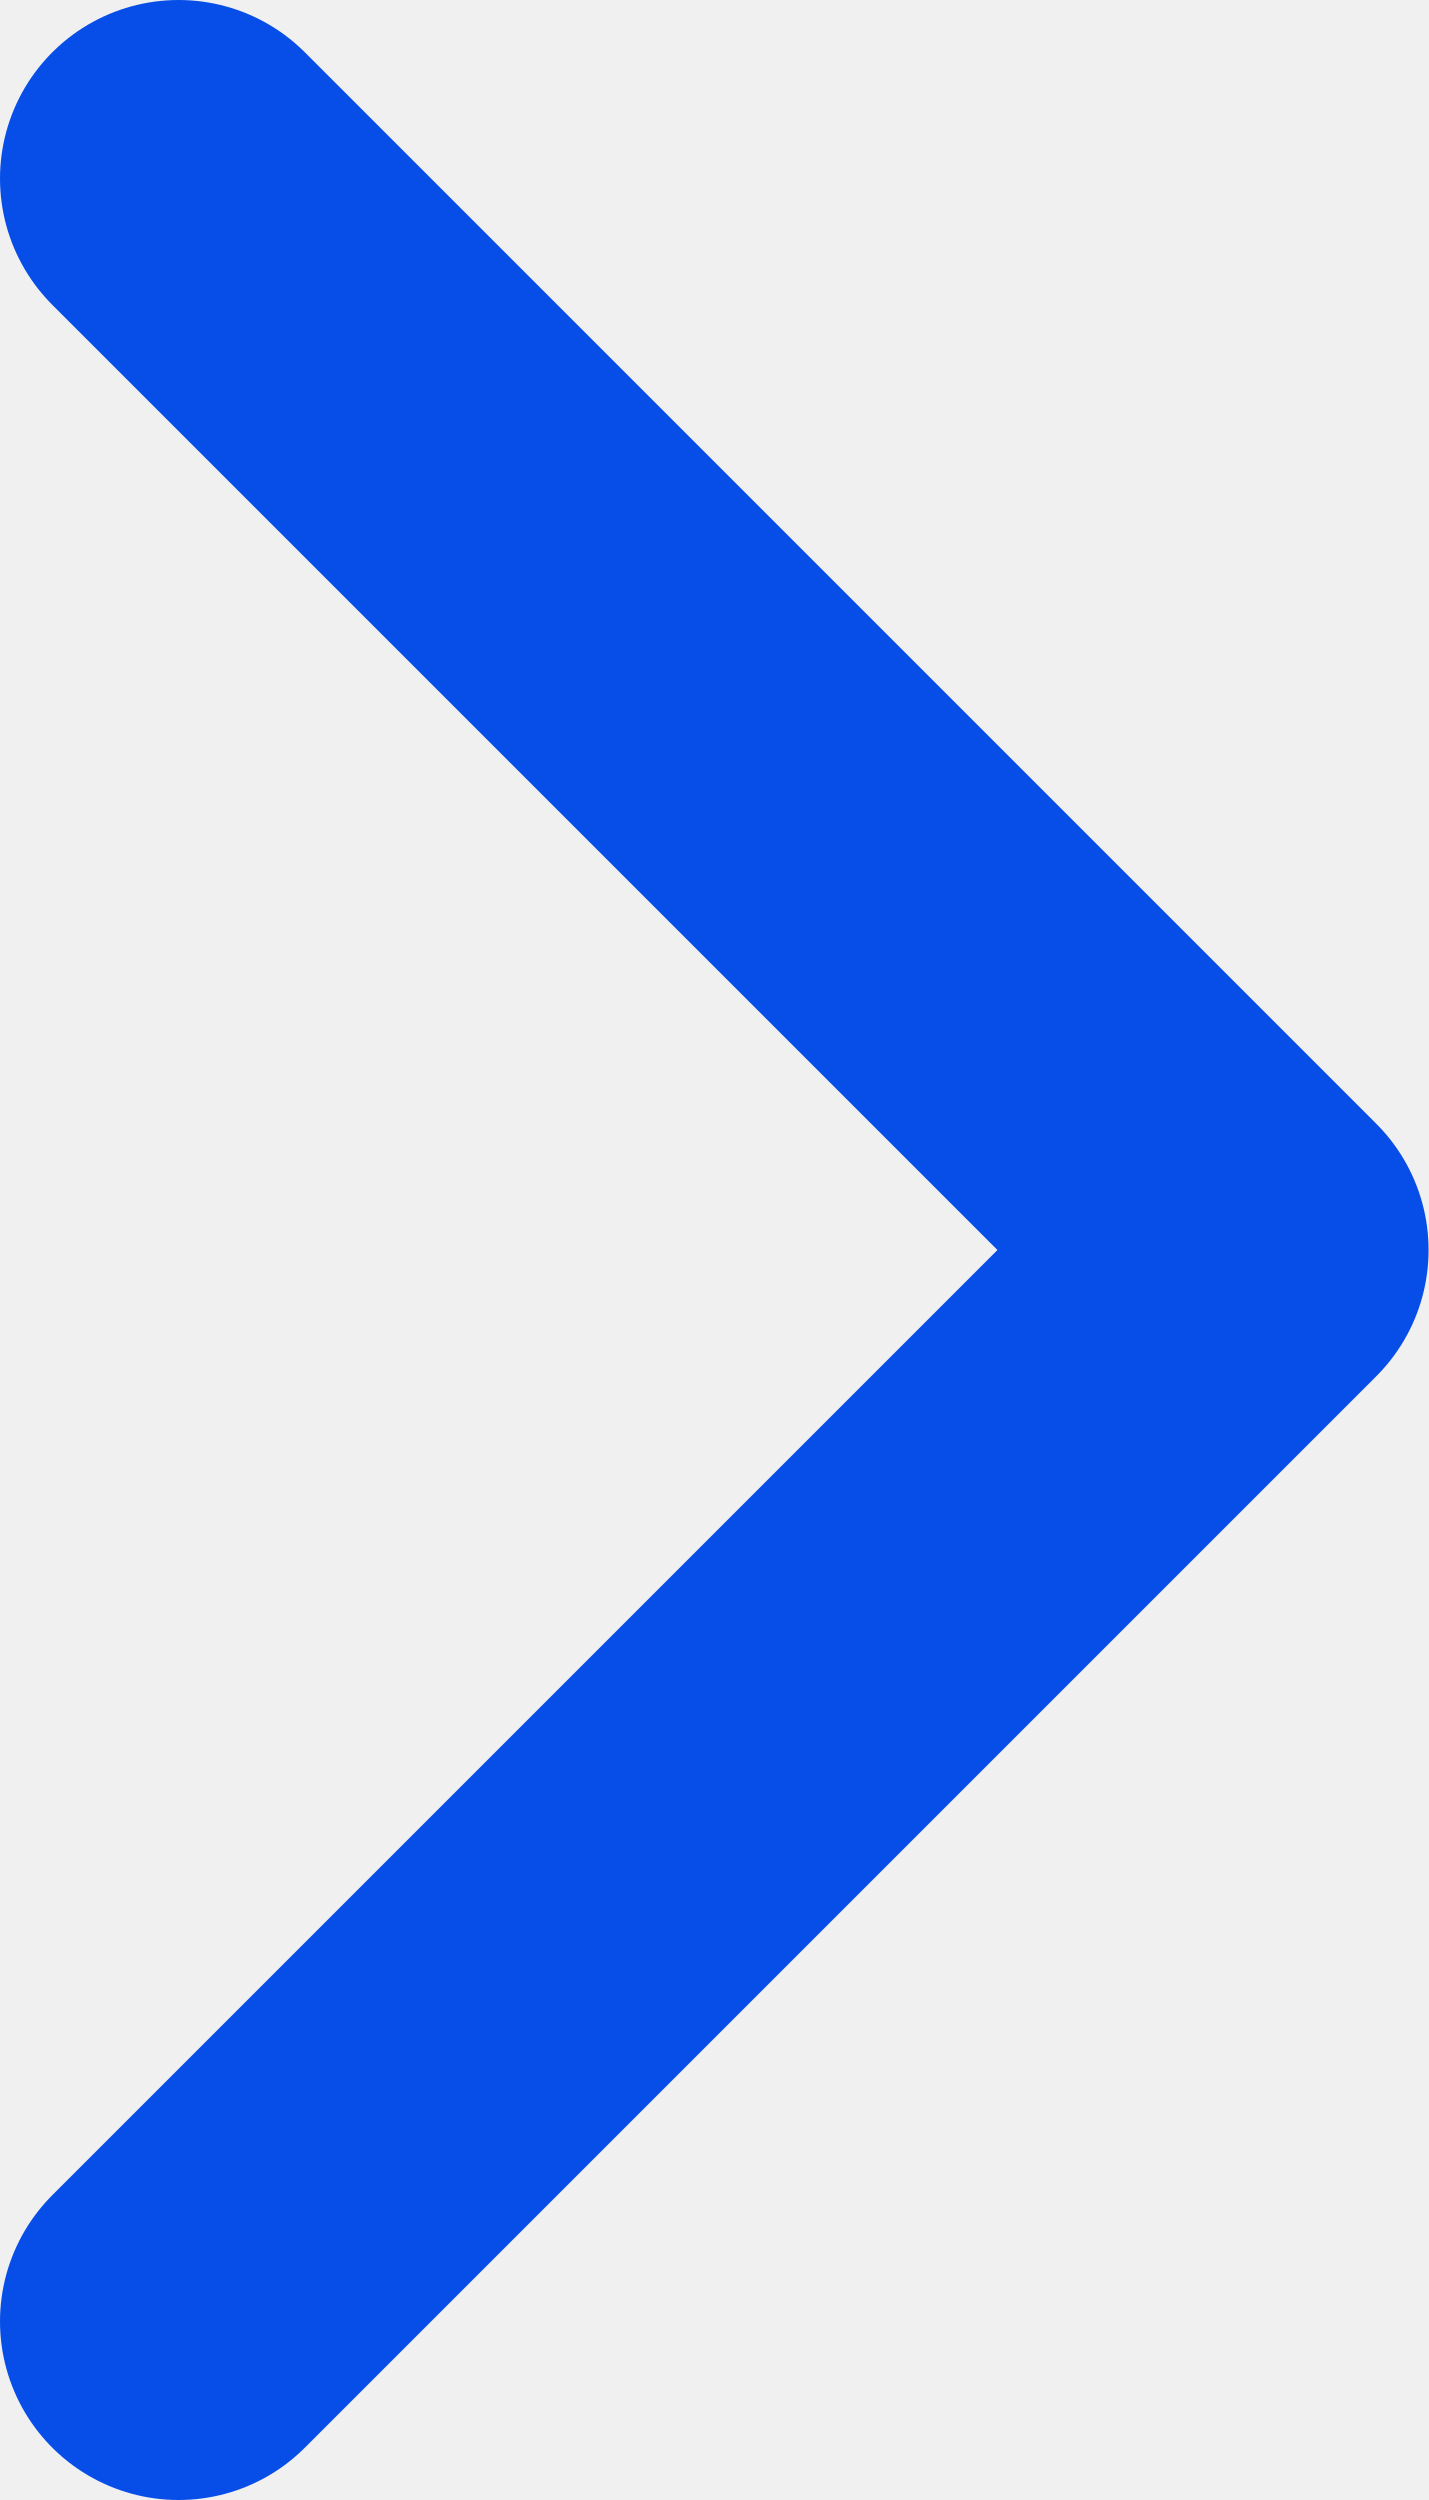
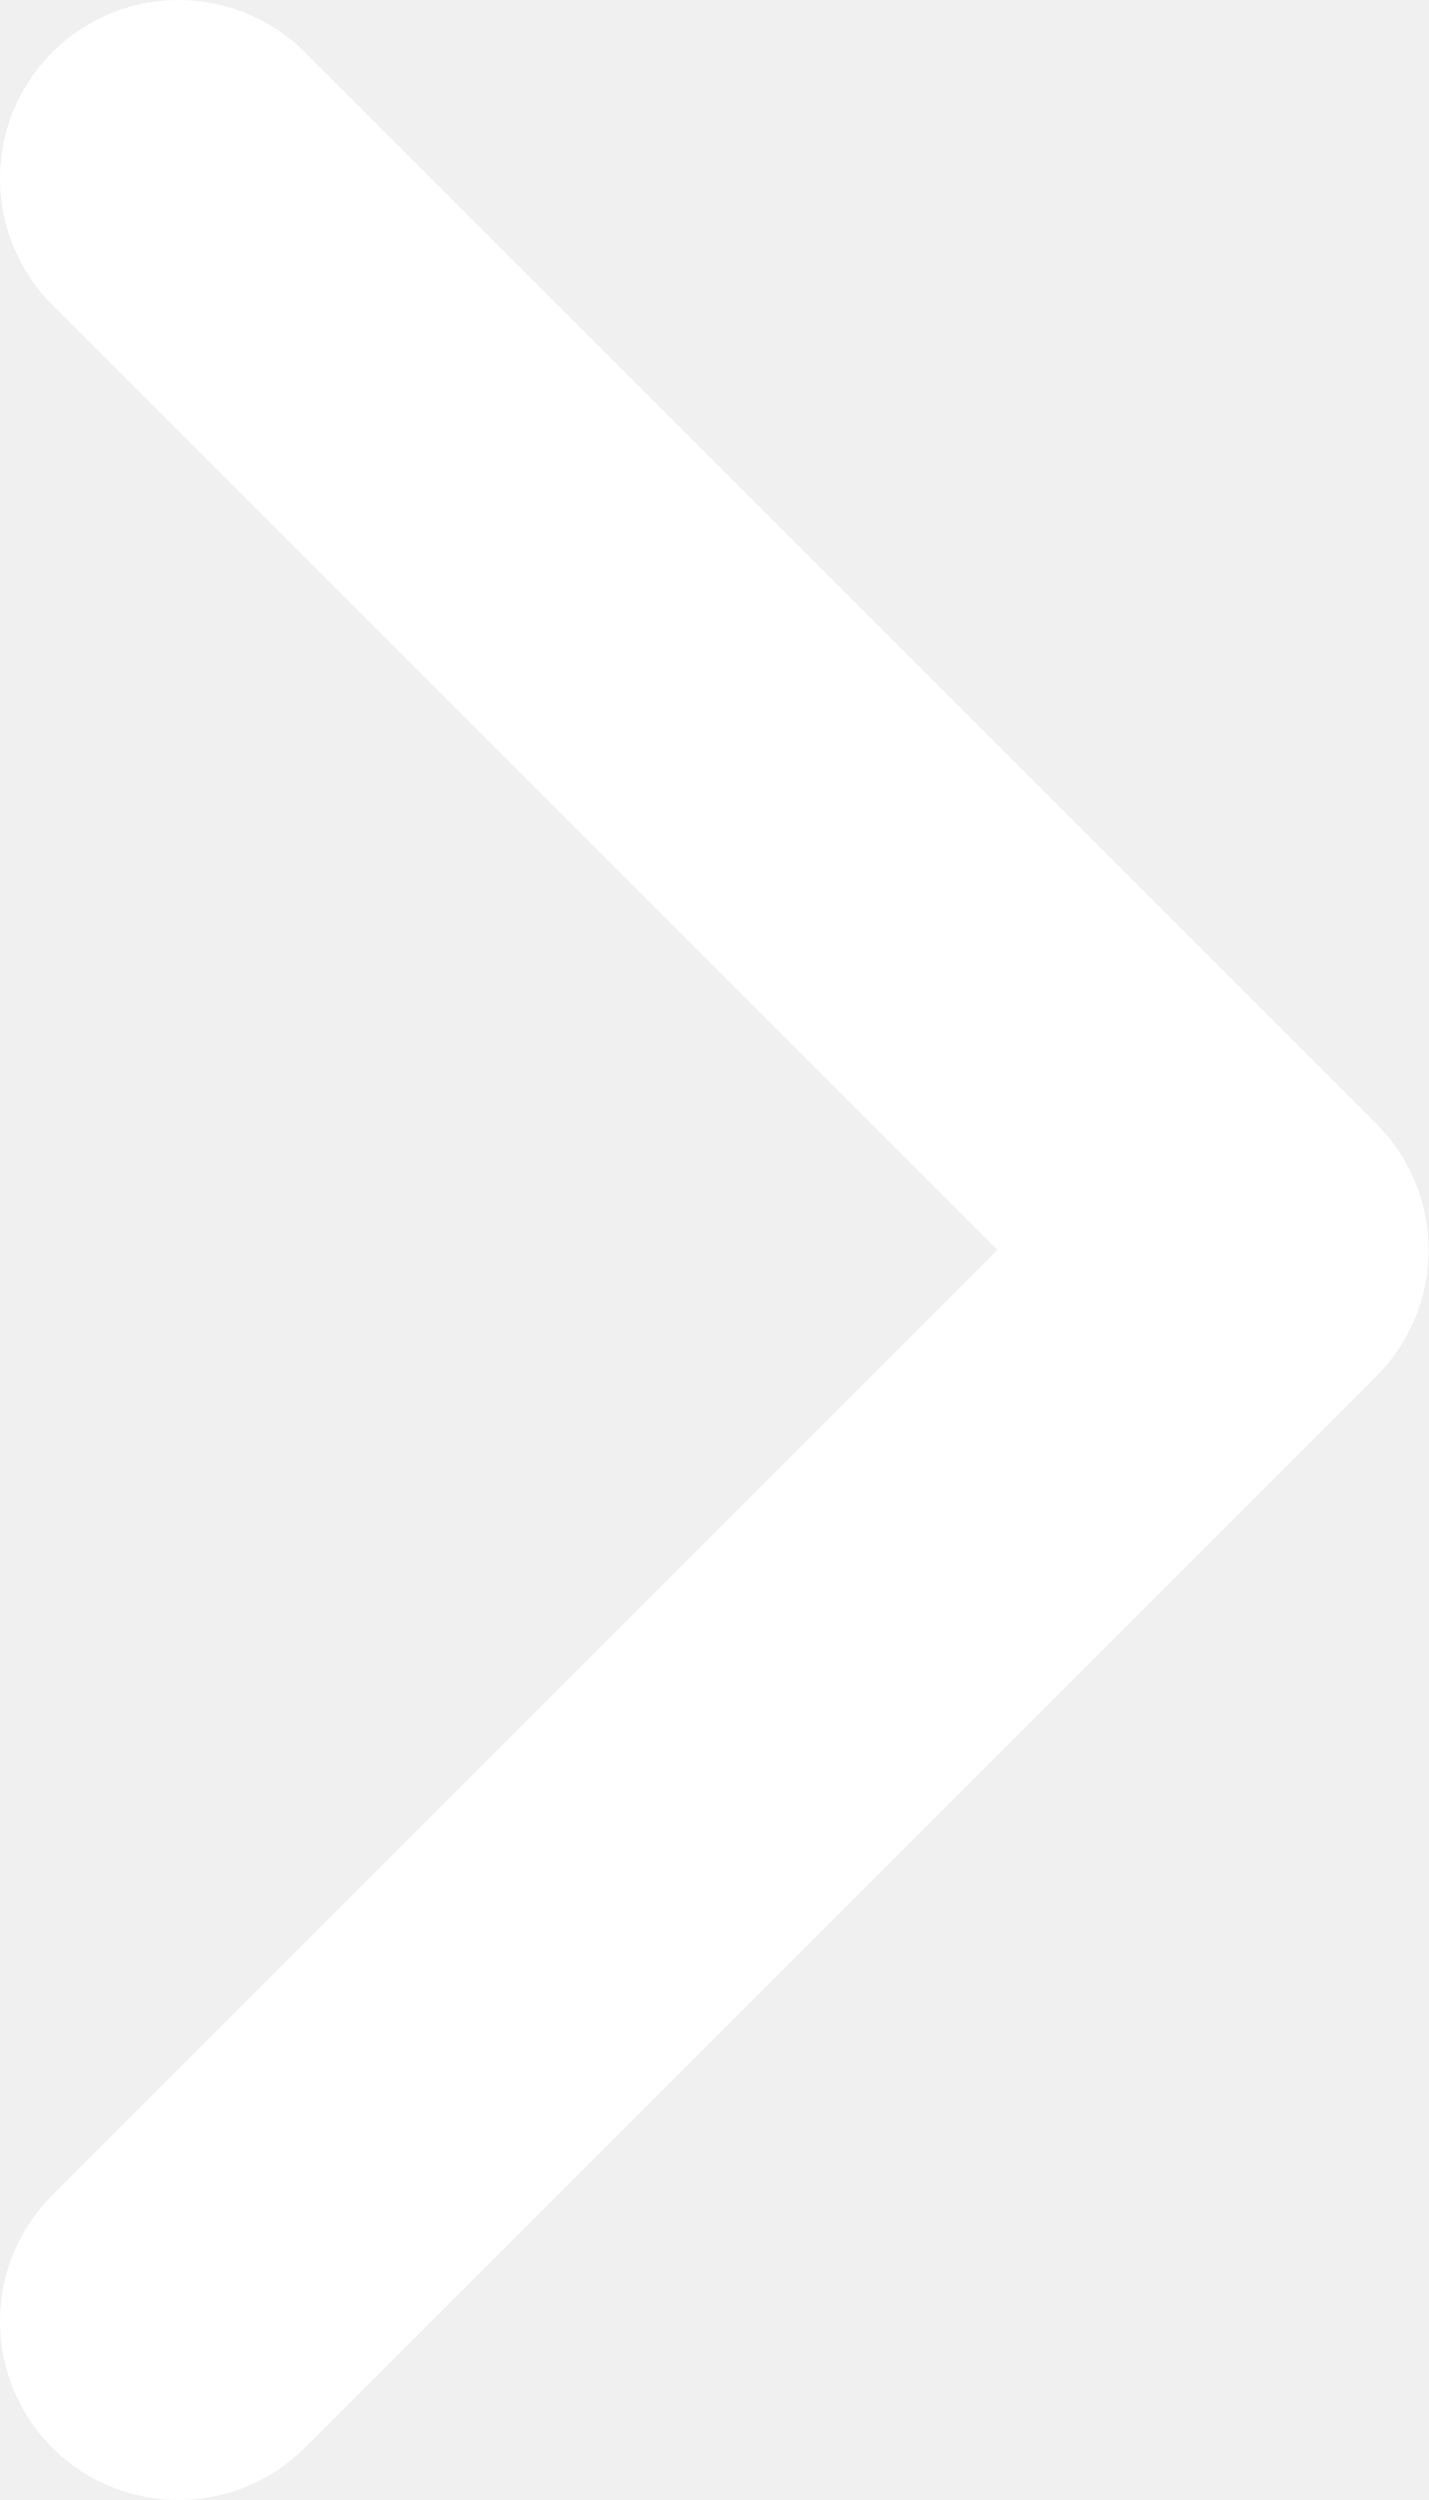
<svg xmlns="http://www.w3.org/2000/svg" width="8" height="14" viewBox="0 0 8 14" fill="none">
-   <path d="M1 13L7 7L1 1" stroke="#074EE8" stroke-width="2" stroke-linecap="round" stroke-linejoin="round" />
+   <path d="M1 13L7 7L1 1" stroke="#fff" stroke-width="2" stroke-linecap="round" stroke-linejoin="round" />
</svg>
